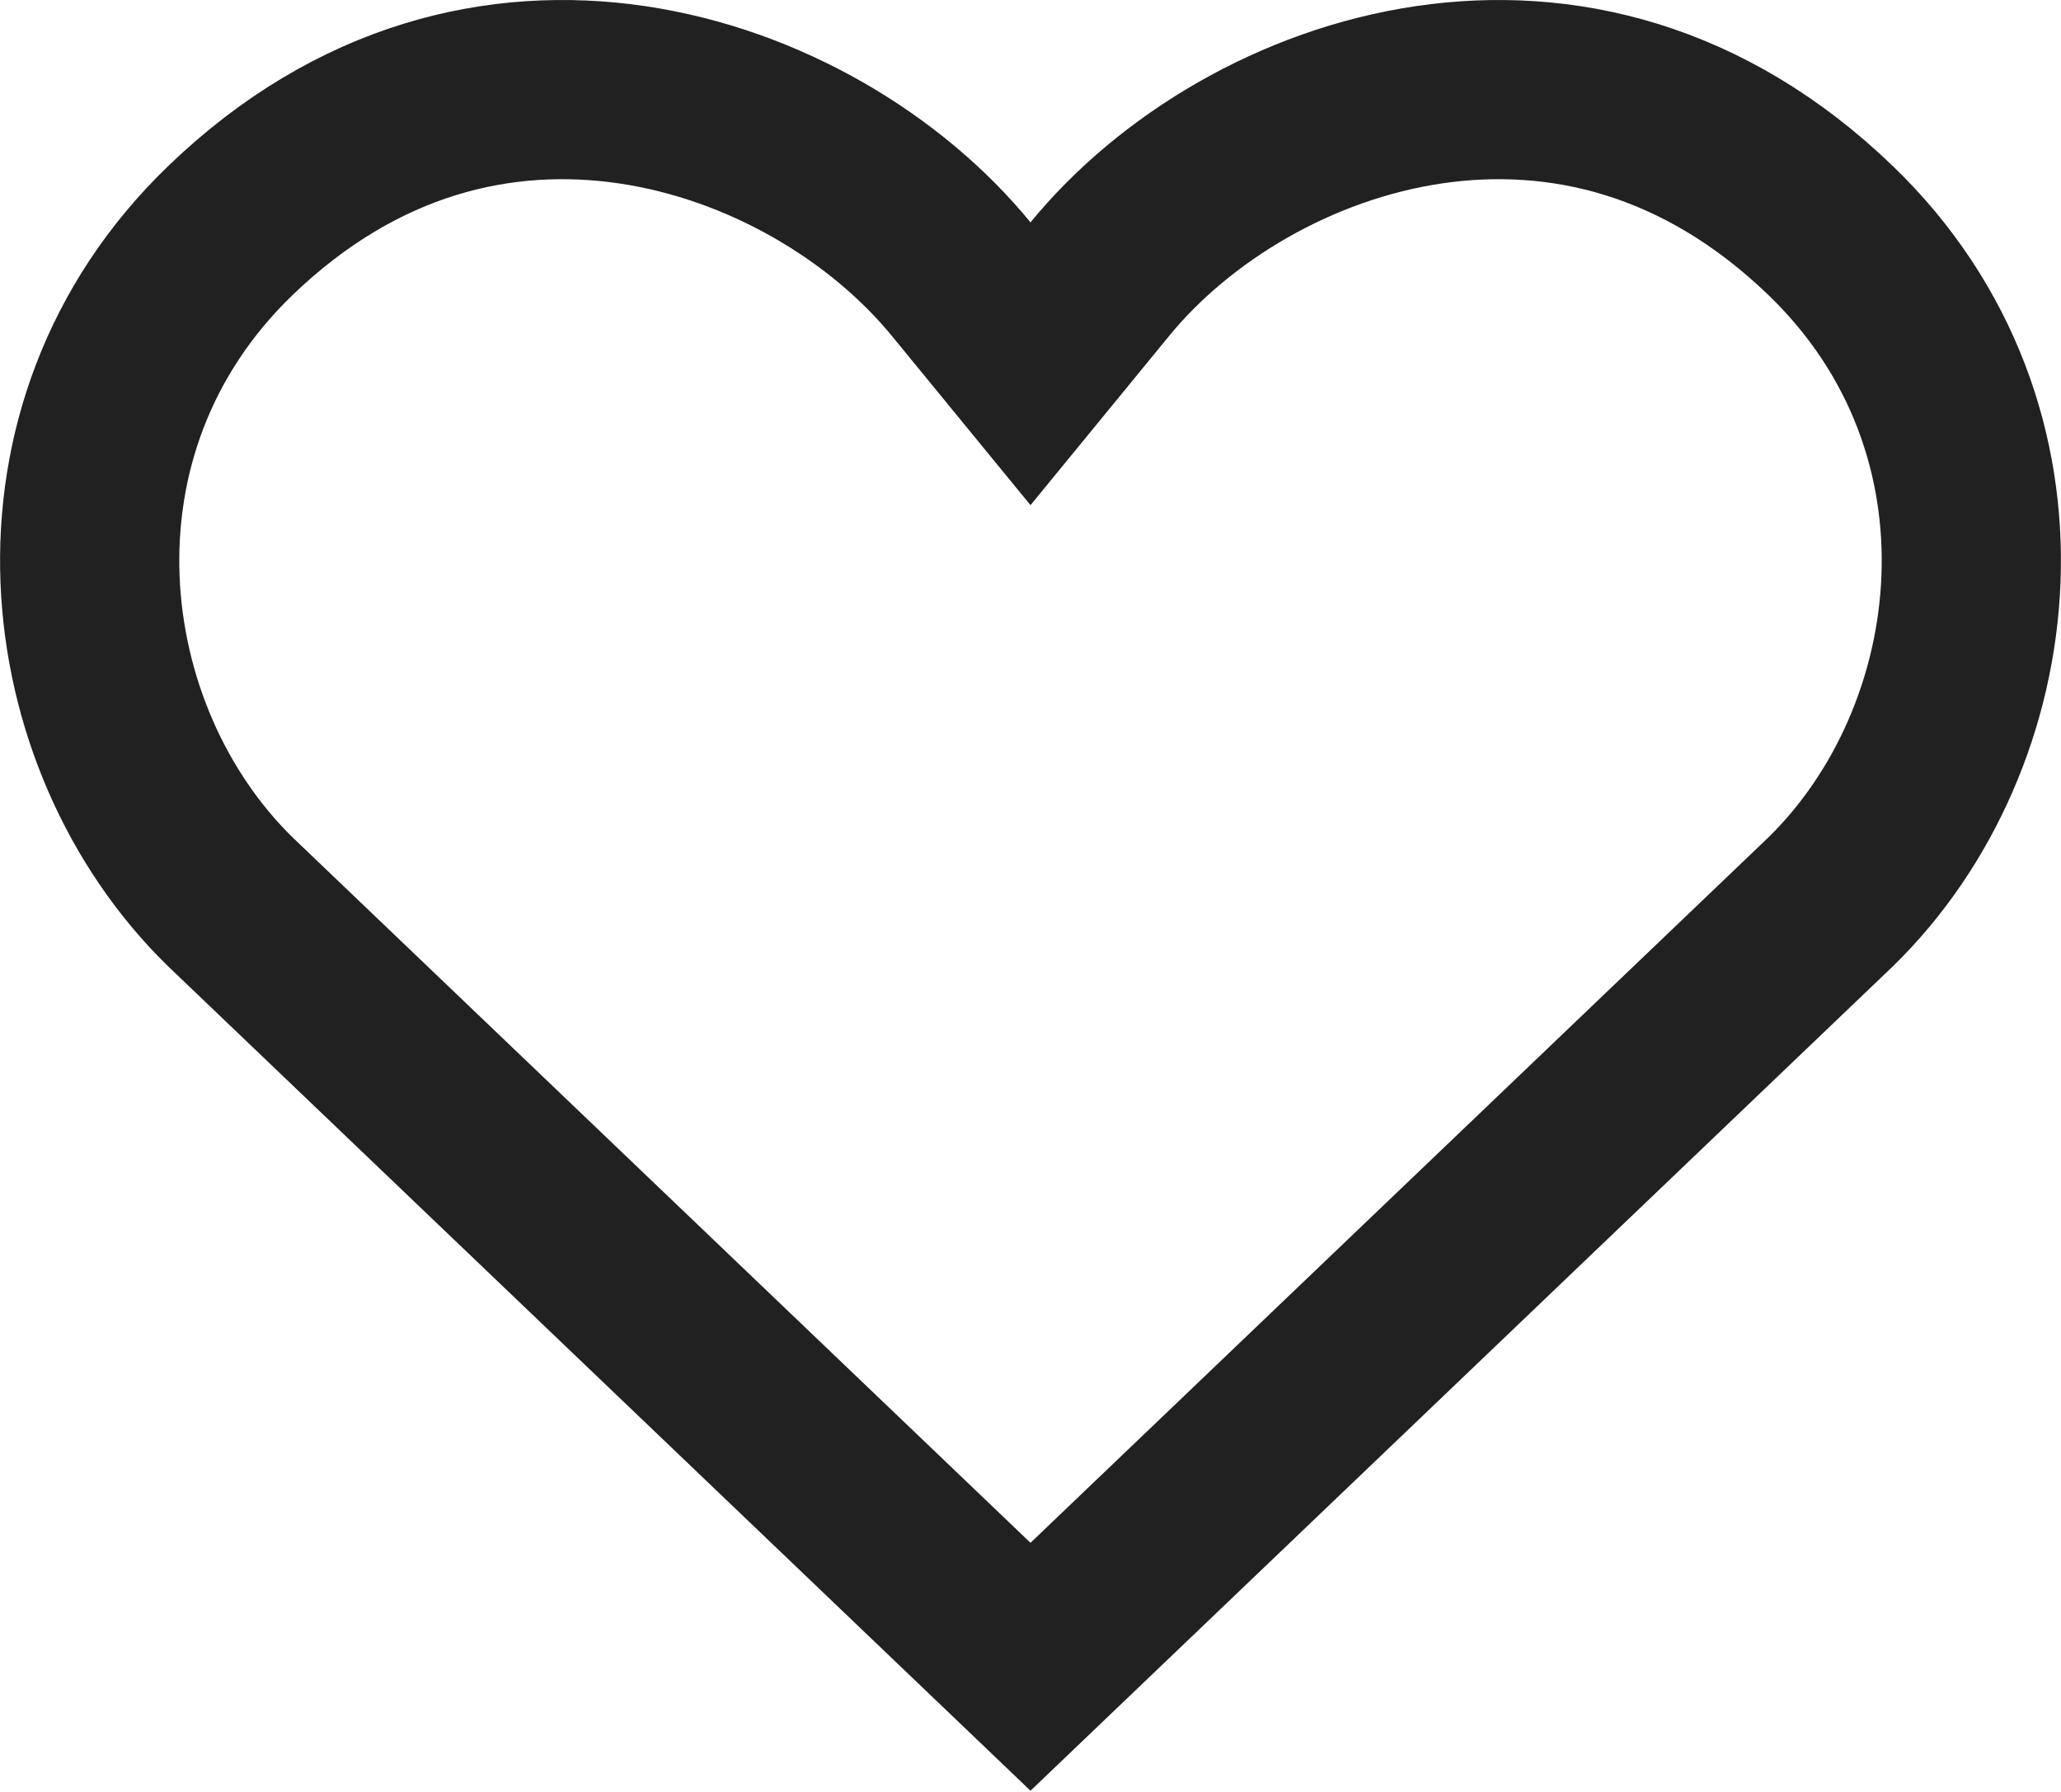
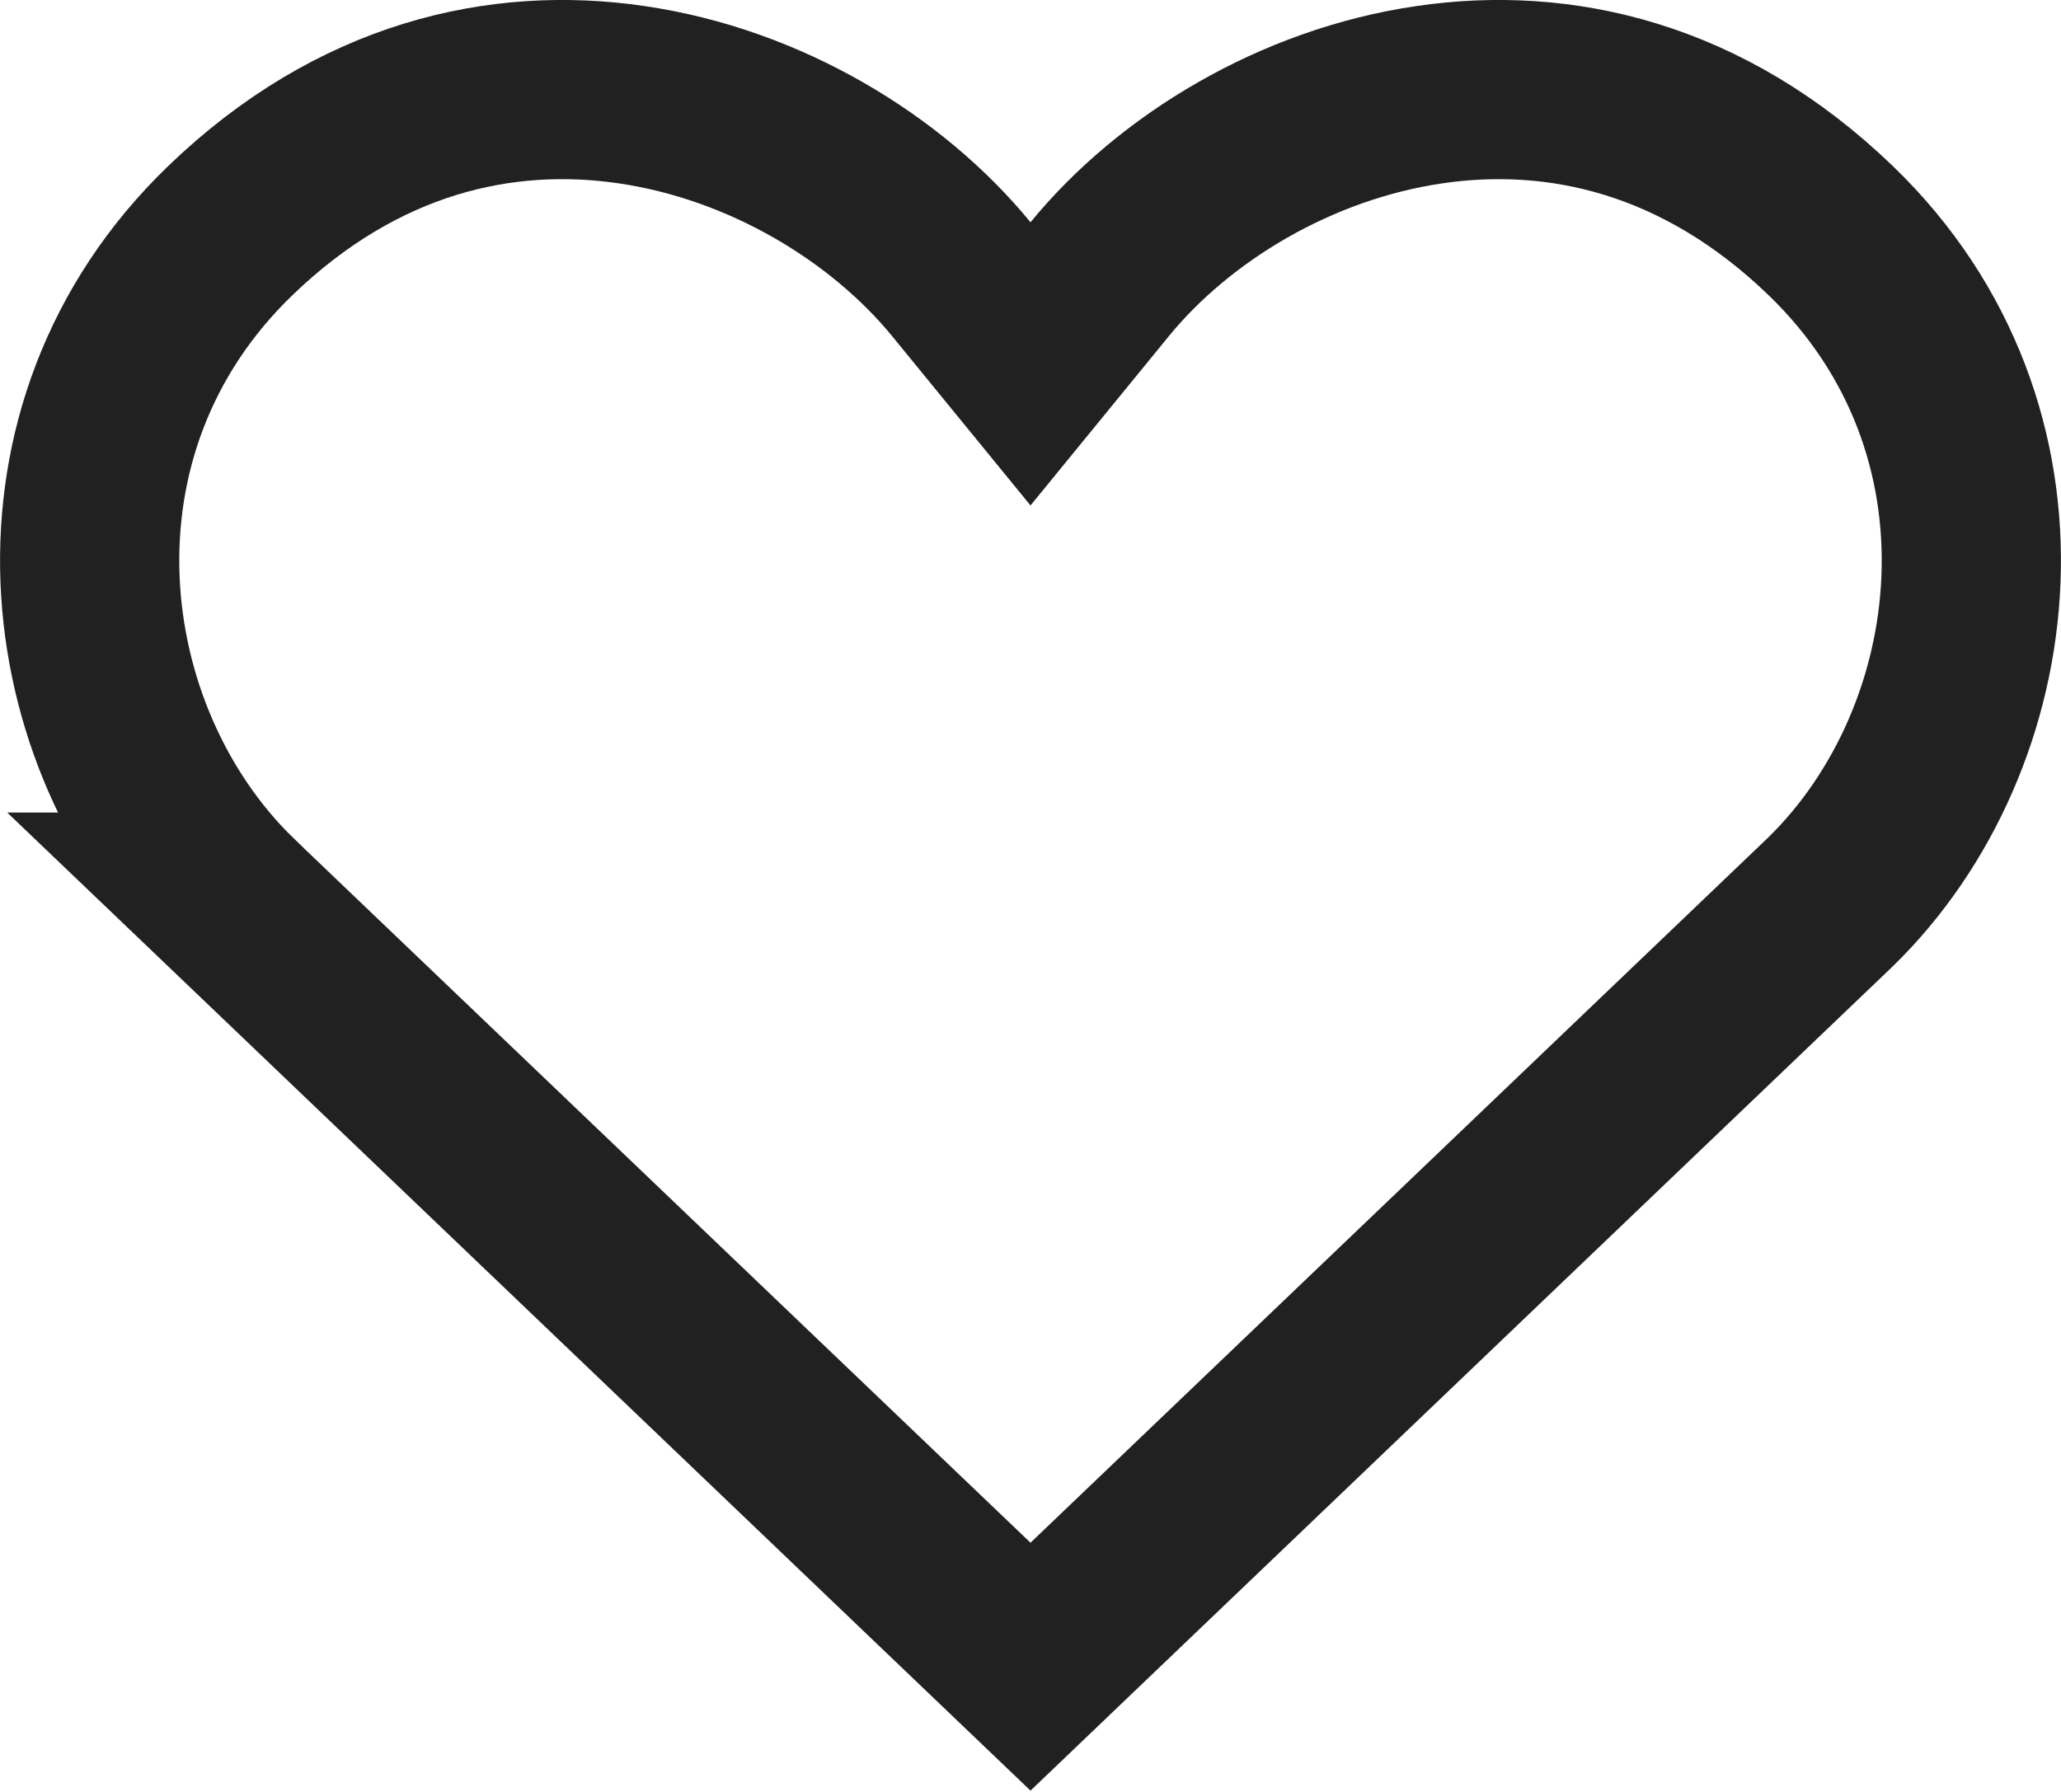
<svg xmlns="http://www.w3.org/2000/svg" width="23" height="20" viewBox="0 0 23 20" fill="none">
-   <path d="M11.5 18.603L2.572 10.067C0.695 8.236 0.27 4.791 2.571 2.573C3.994 1.202 5.593 0.844 7.049 1.057C8.54 1.276 9.895 2.1 10.726 3.115L11.5 4.06L12.274 3.115C13.105 2.1 14.46 1.276 15.951 1.057C17.407 0.844 19.006 1.202 20.429 2.573C22.73 4.791 22.305 8.236 20.428 10.067L11.5 18.603Z" stroke="#212121" stroke-width="2" />
+   <path d="M15.951 1.057C17.407 0.843 19.006 1.202 20.429 2.573C22.732 4.792 22.304 8.239 20.425 10.069L11.5 18.602L2.574 10.069H2.575C0.696 8.239 0.268 4.792 2.571 2.573C3.994 1.202 5.593 0.843 7.049 1.057C8.54 1.275 9.895 2.1 10.727 3.115L11.5 4.061L12.273 3.115C13.104 2.1 14.46 1.275 15.951 1.057Z" stroke="#212121" stroke-width="2" />
</svg>
